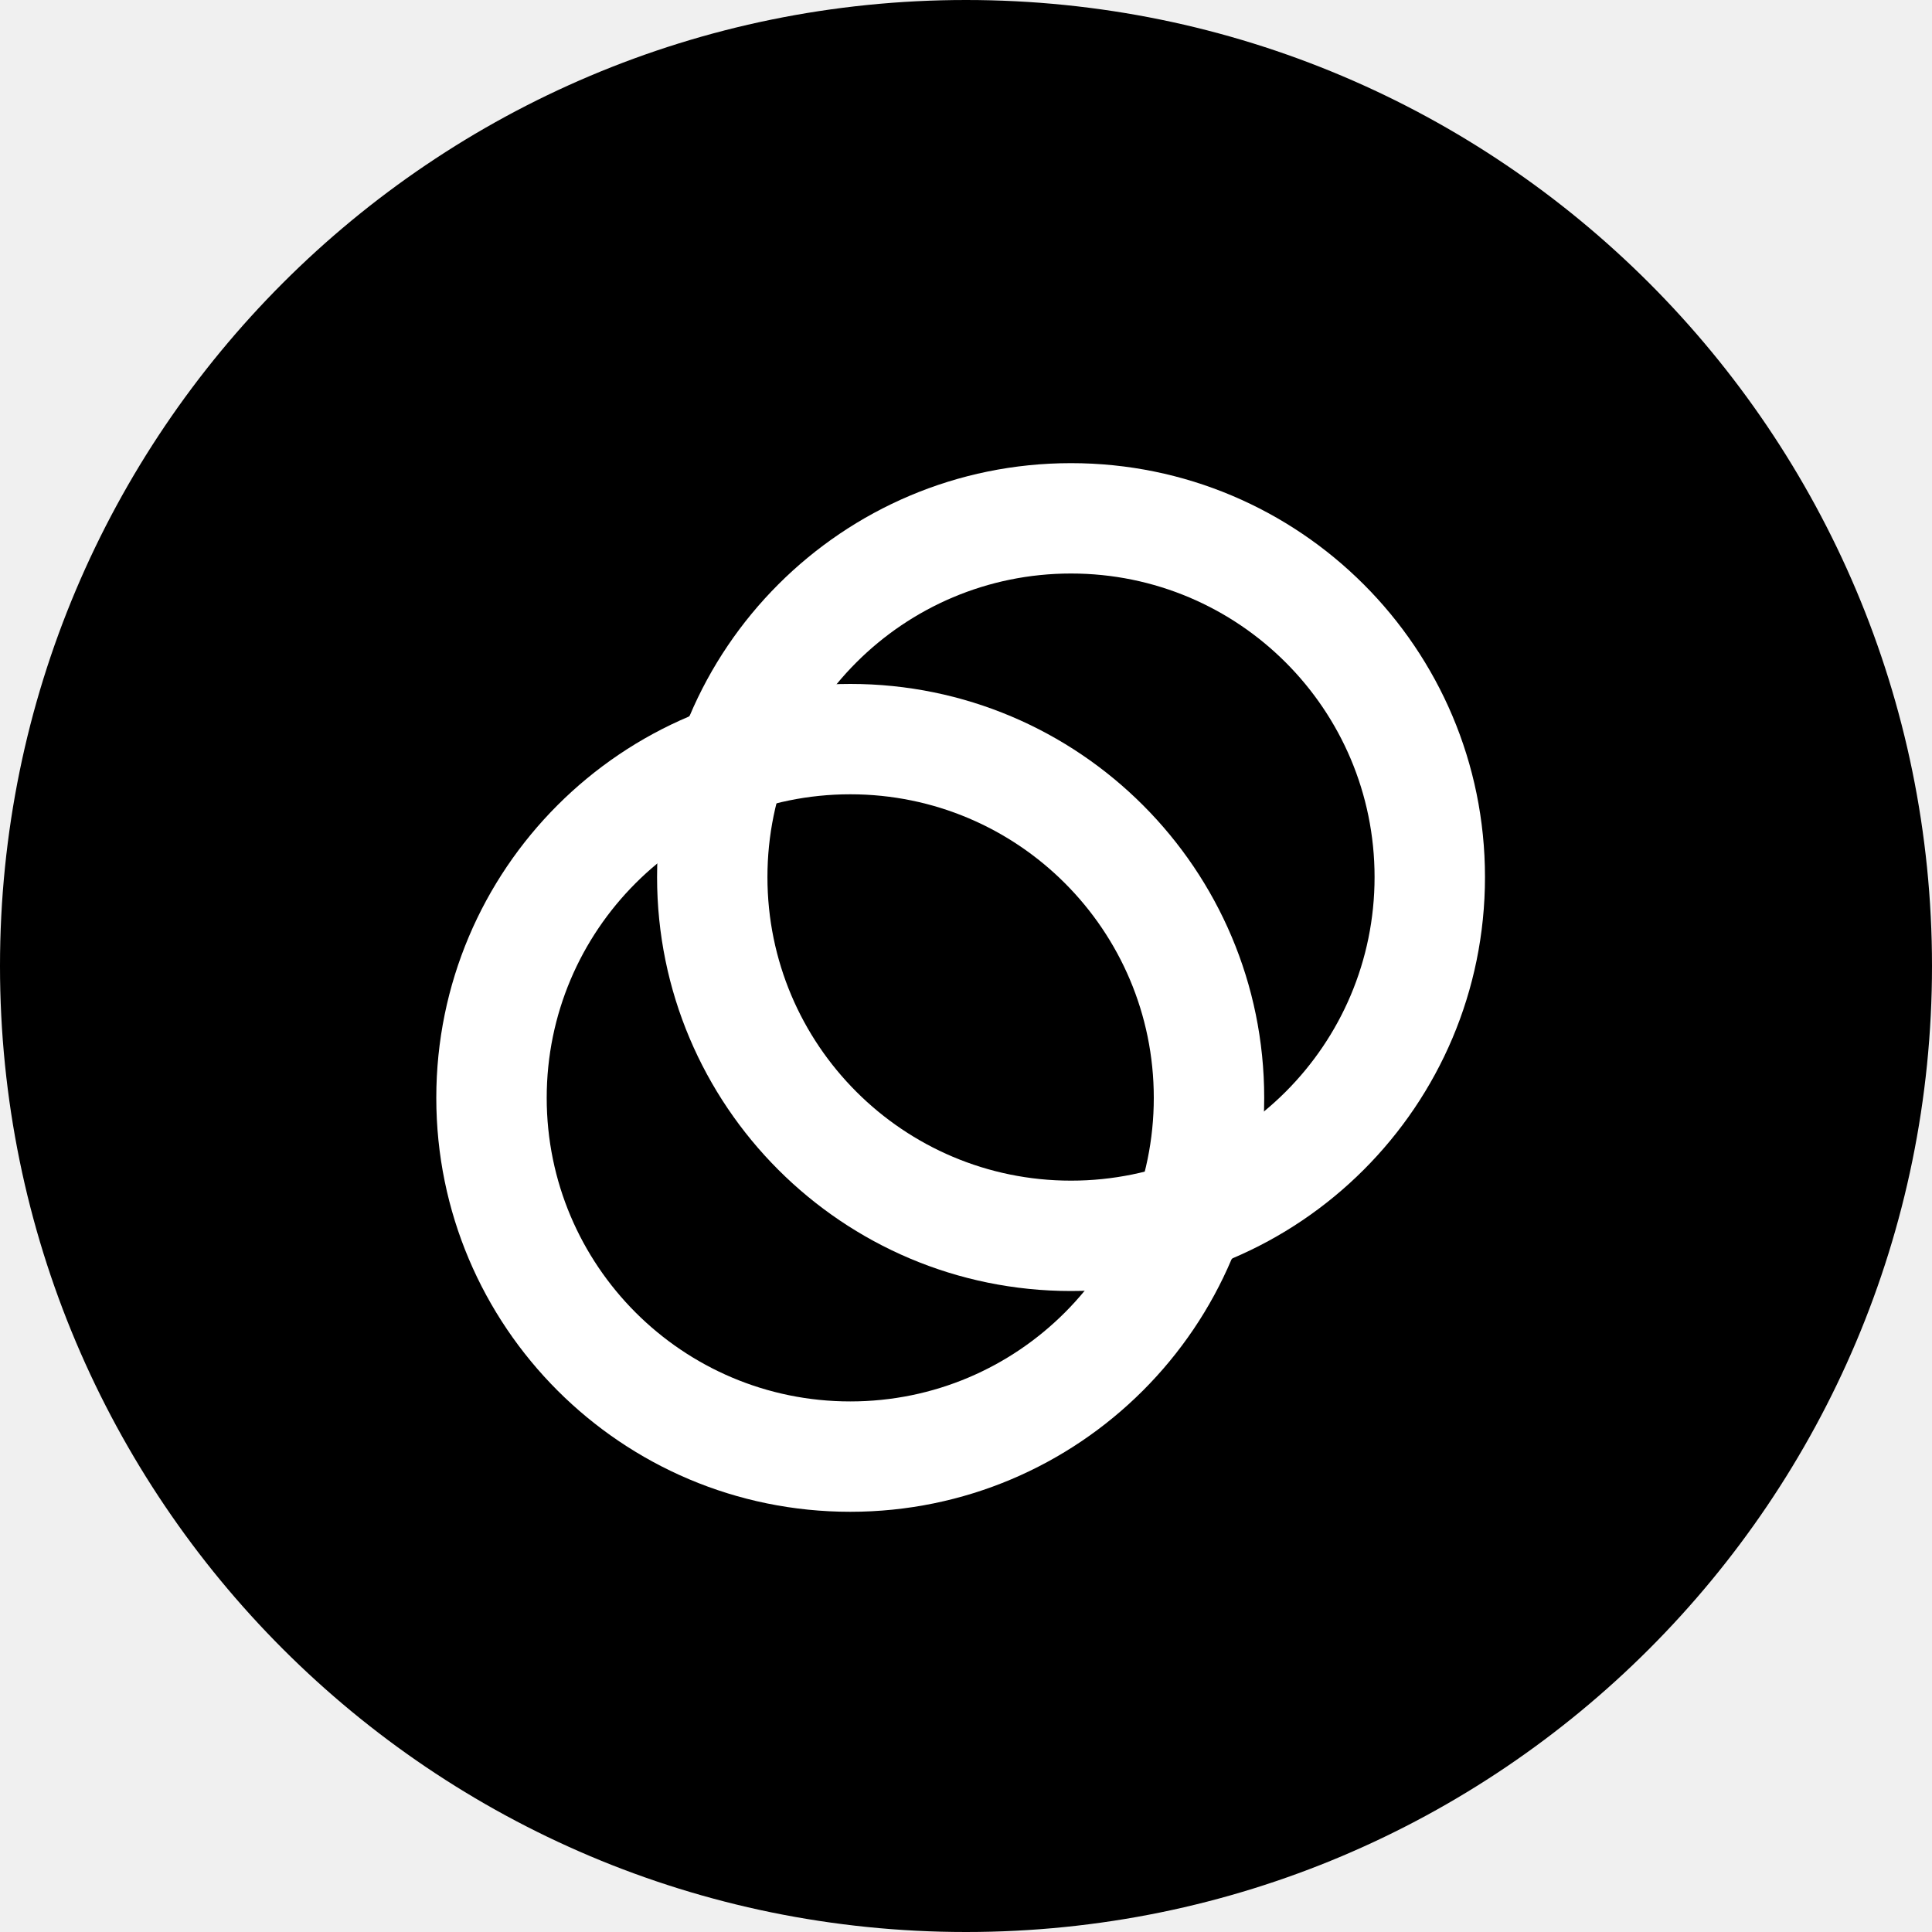
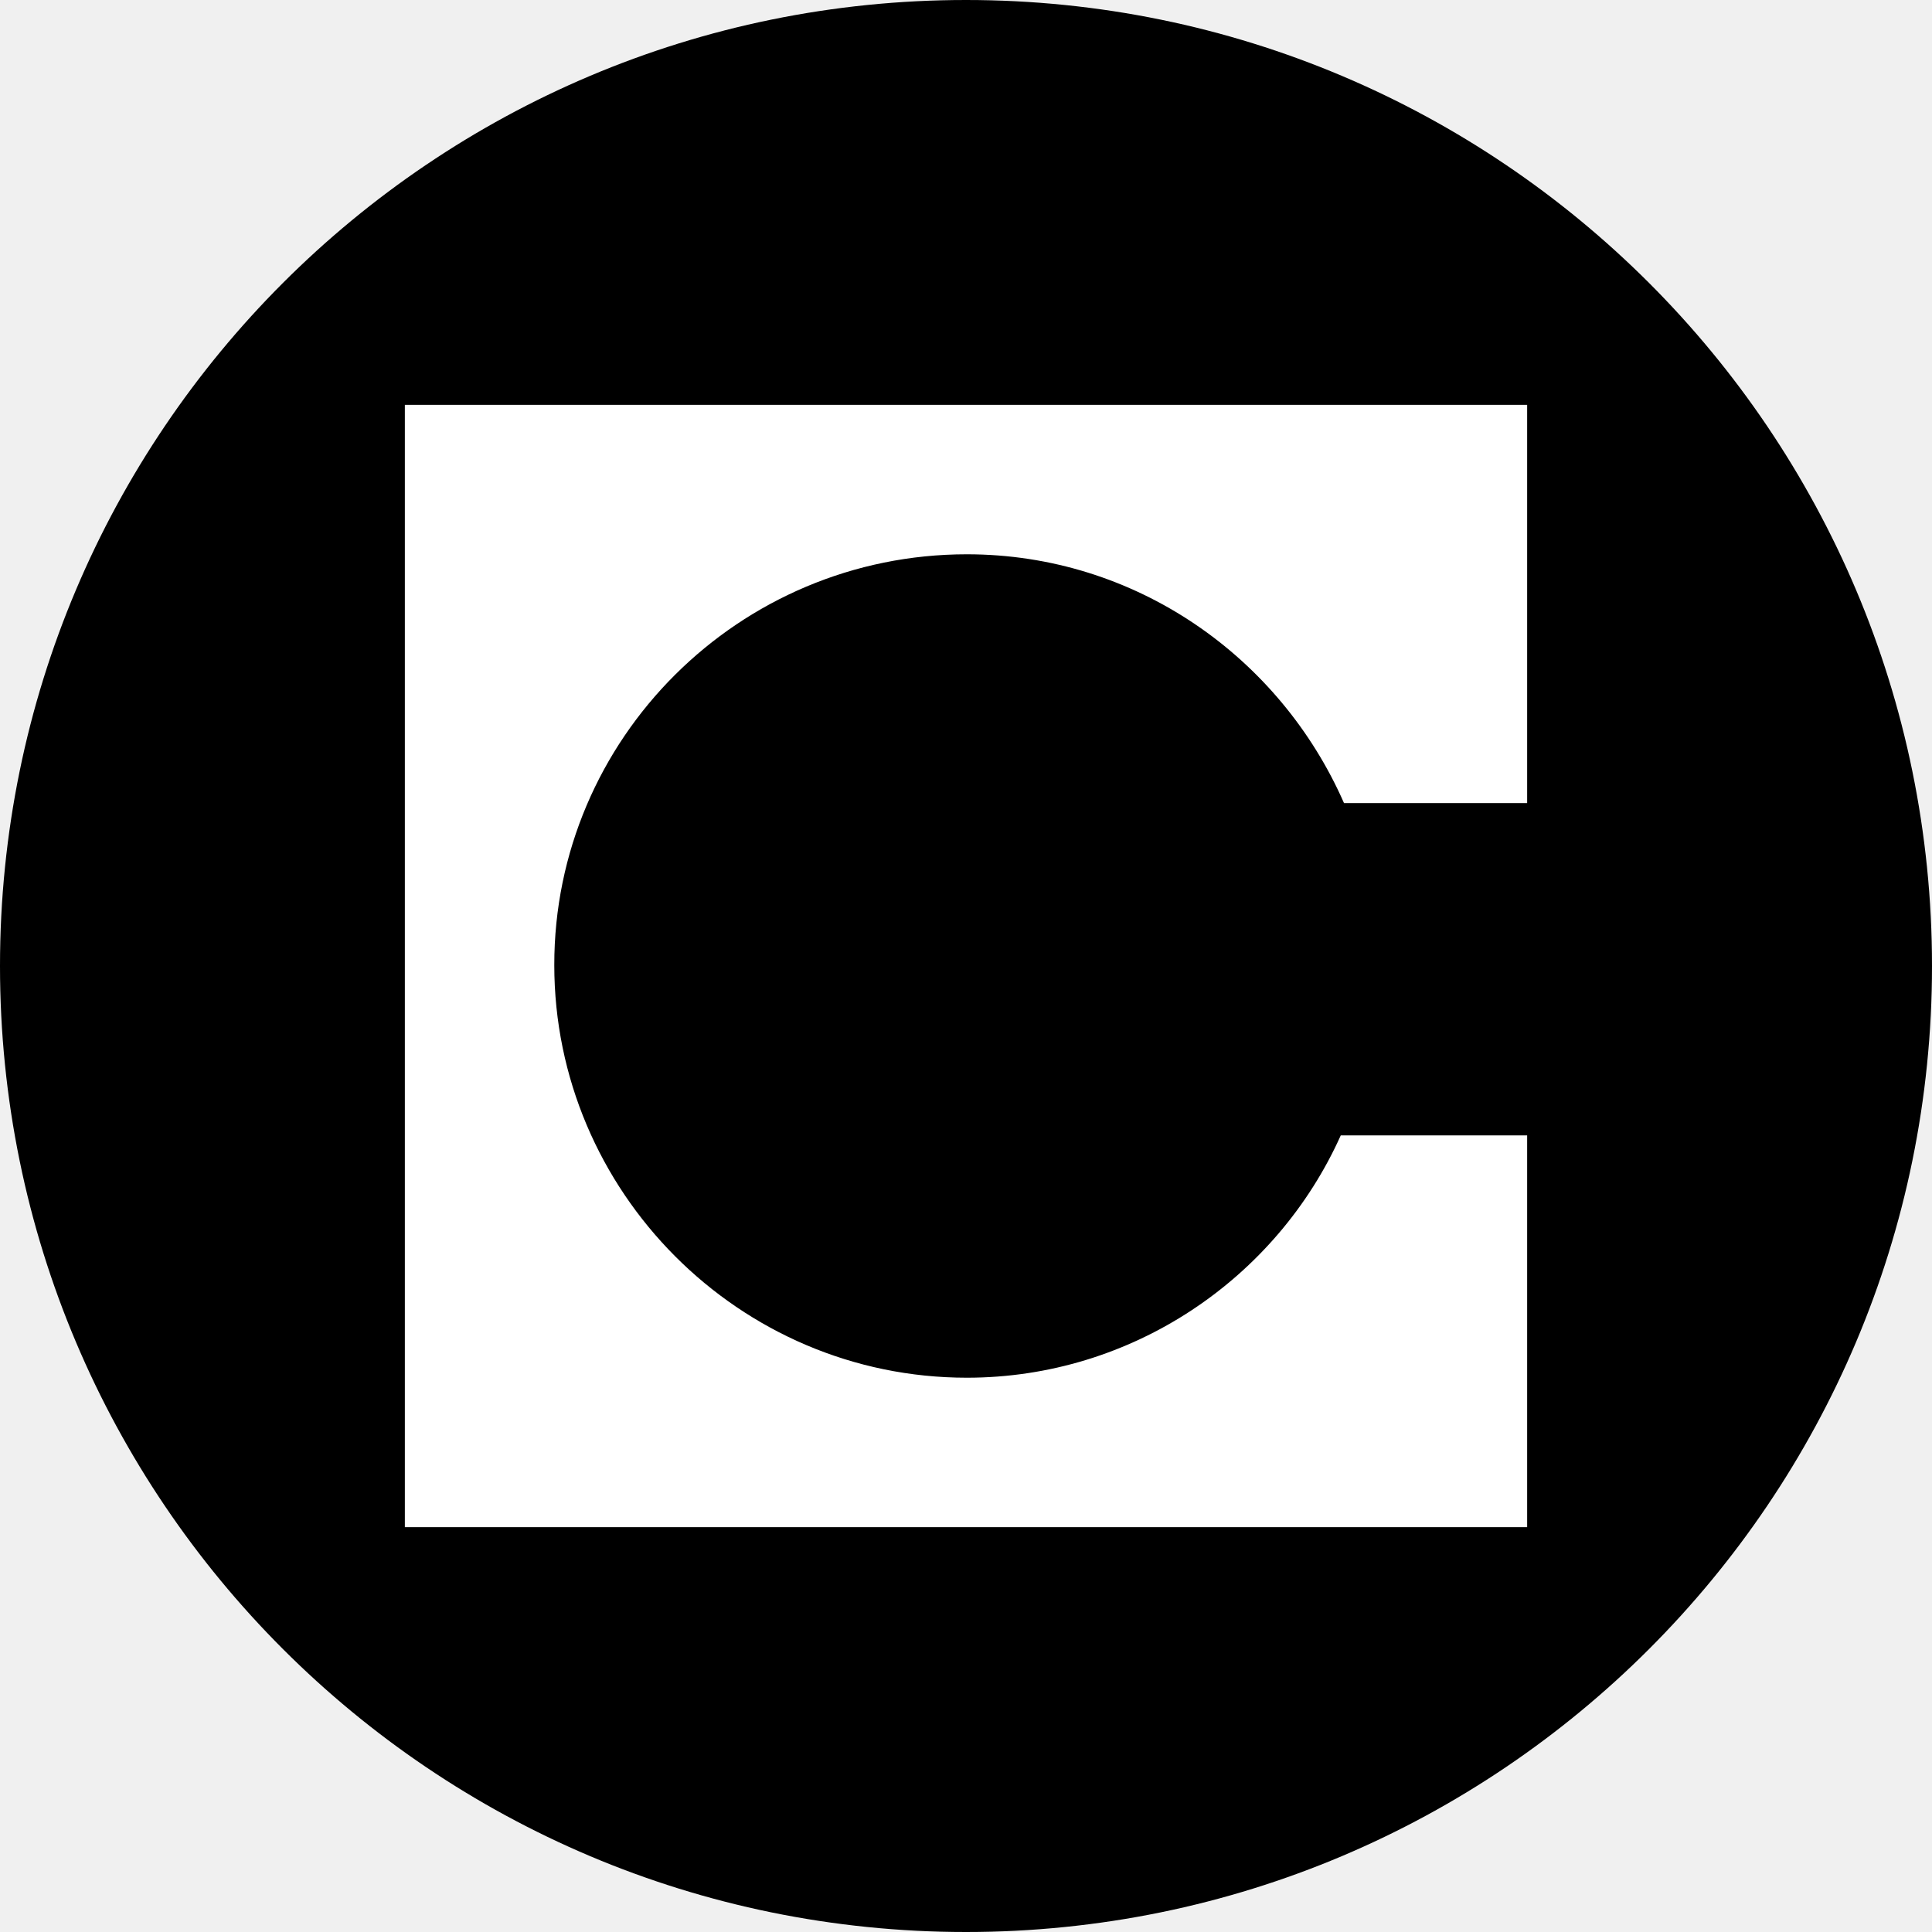
<svg xmlns="http://www.w3.org/2000/svg" width="100%" height="100%" viewBox="0 0 40 40" fill="none">
  <circle cx="20" cy="20" r="20" fill="black" />
-   <path d="M17.604 29.015C21.075 29.015 23.888 26.201 23.888 22.73C23.888 19.258 21.075 16.445 17.604 16.445C14.132 16.445 11.319 19.258 11.319 22.73C11.319 26.201 14.132 29.015 17.604 29.015ZM17.604 31.3C12.87 31.3 9.033 27.463 9.033 22.73C9.033 17.997 12.87 14.16 17.604 14.16C22.337 14.16 26.174 17.997 26.174 22.73C26.174 27.463 22.337 31.3 17.604 31.3Z" fill="white" />
-   <path d="M22.174 24.444C25.646 24.444 28.459 21.631 28.459 18.159C28.459 14.688 25.646 11.874 22.174 11.874C18.703 11.874 15.889 14.688 15.889 18.159C15.889 21.631 18.703 24.444 22.174 24.444ZM22.174 26.729C17.441 26.729 13.604 22.892 13.604 18.159C13.604 13.426 17.441 9.589 22.174 9.589C26.907 9.589 30.745 13.426 30.745 18.159C30.745 22.892 26.907 26.729 22.174 26.729Z" fill="white" />
-   <path d="M22.458 26.729C23.052 26.009 23.477 25.166 23.703 24.259C24.608 24.033 25.452 23.608 26.174 23.013C26.142 24.062 25.916 25.095 25.506 26.064C24.54 26.471 23.507 26.697 22.458 26.729ZM16.075 16.63C15.169 16.856 14.326 17.281 13.604 17.876C13.636 16.827 13.862 15.794 14.271 14.827C15.238 14.42 16.273 14.194 17.32 14.16C16.726 14.88 16.301 15.723 16.075 16.63Z" fill="white" />
+   <path d="M31.618 8.382H8.382V31.618H31.618V23.507H27.759C26.431 26.467 23.44 28.524 20.018 28.524C15.298 28.524 11.476 24.665 11.476 19.982C11.47 15.298 15.298 11.476 20.018 11.476C23.507 11.476 26.498 13.6 27.826 16.627H31.618V8.382Z" fill="white" />
</svg>
